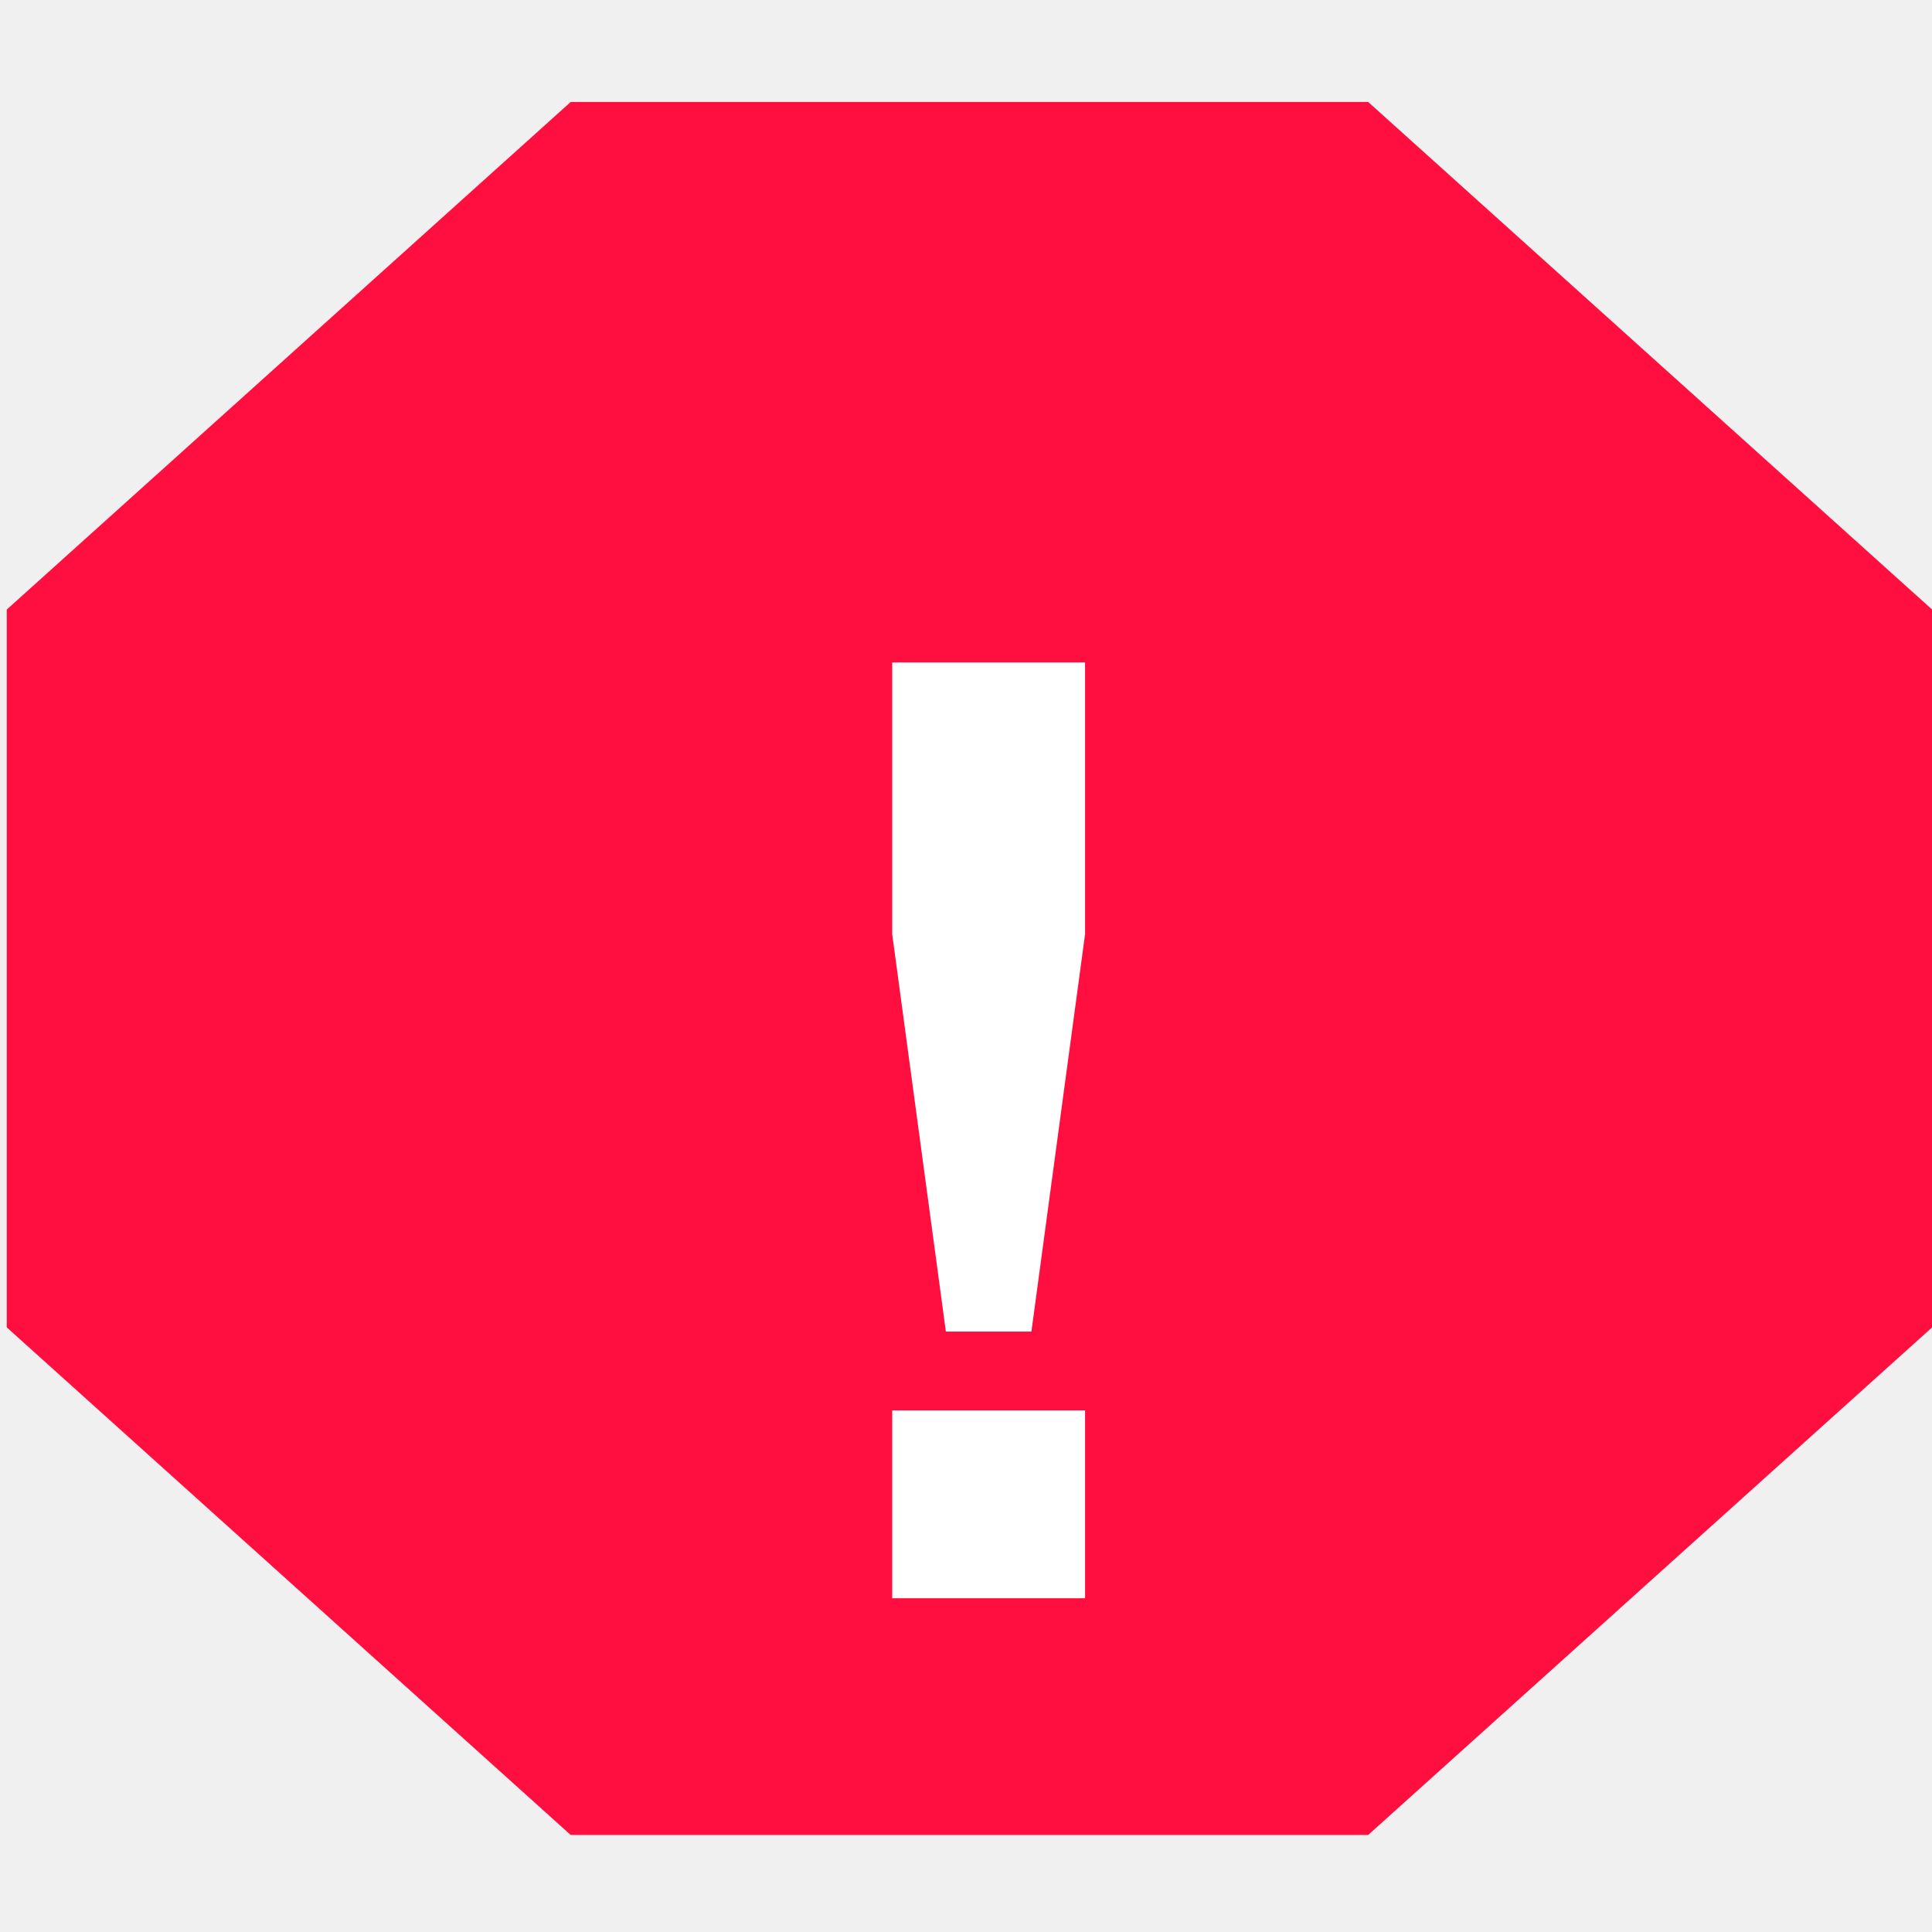
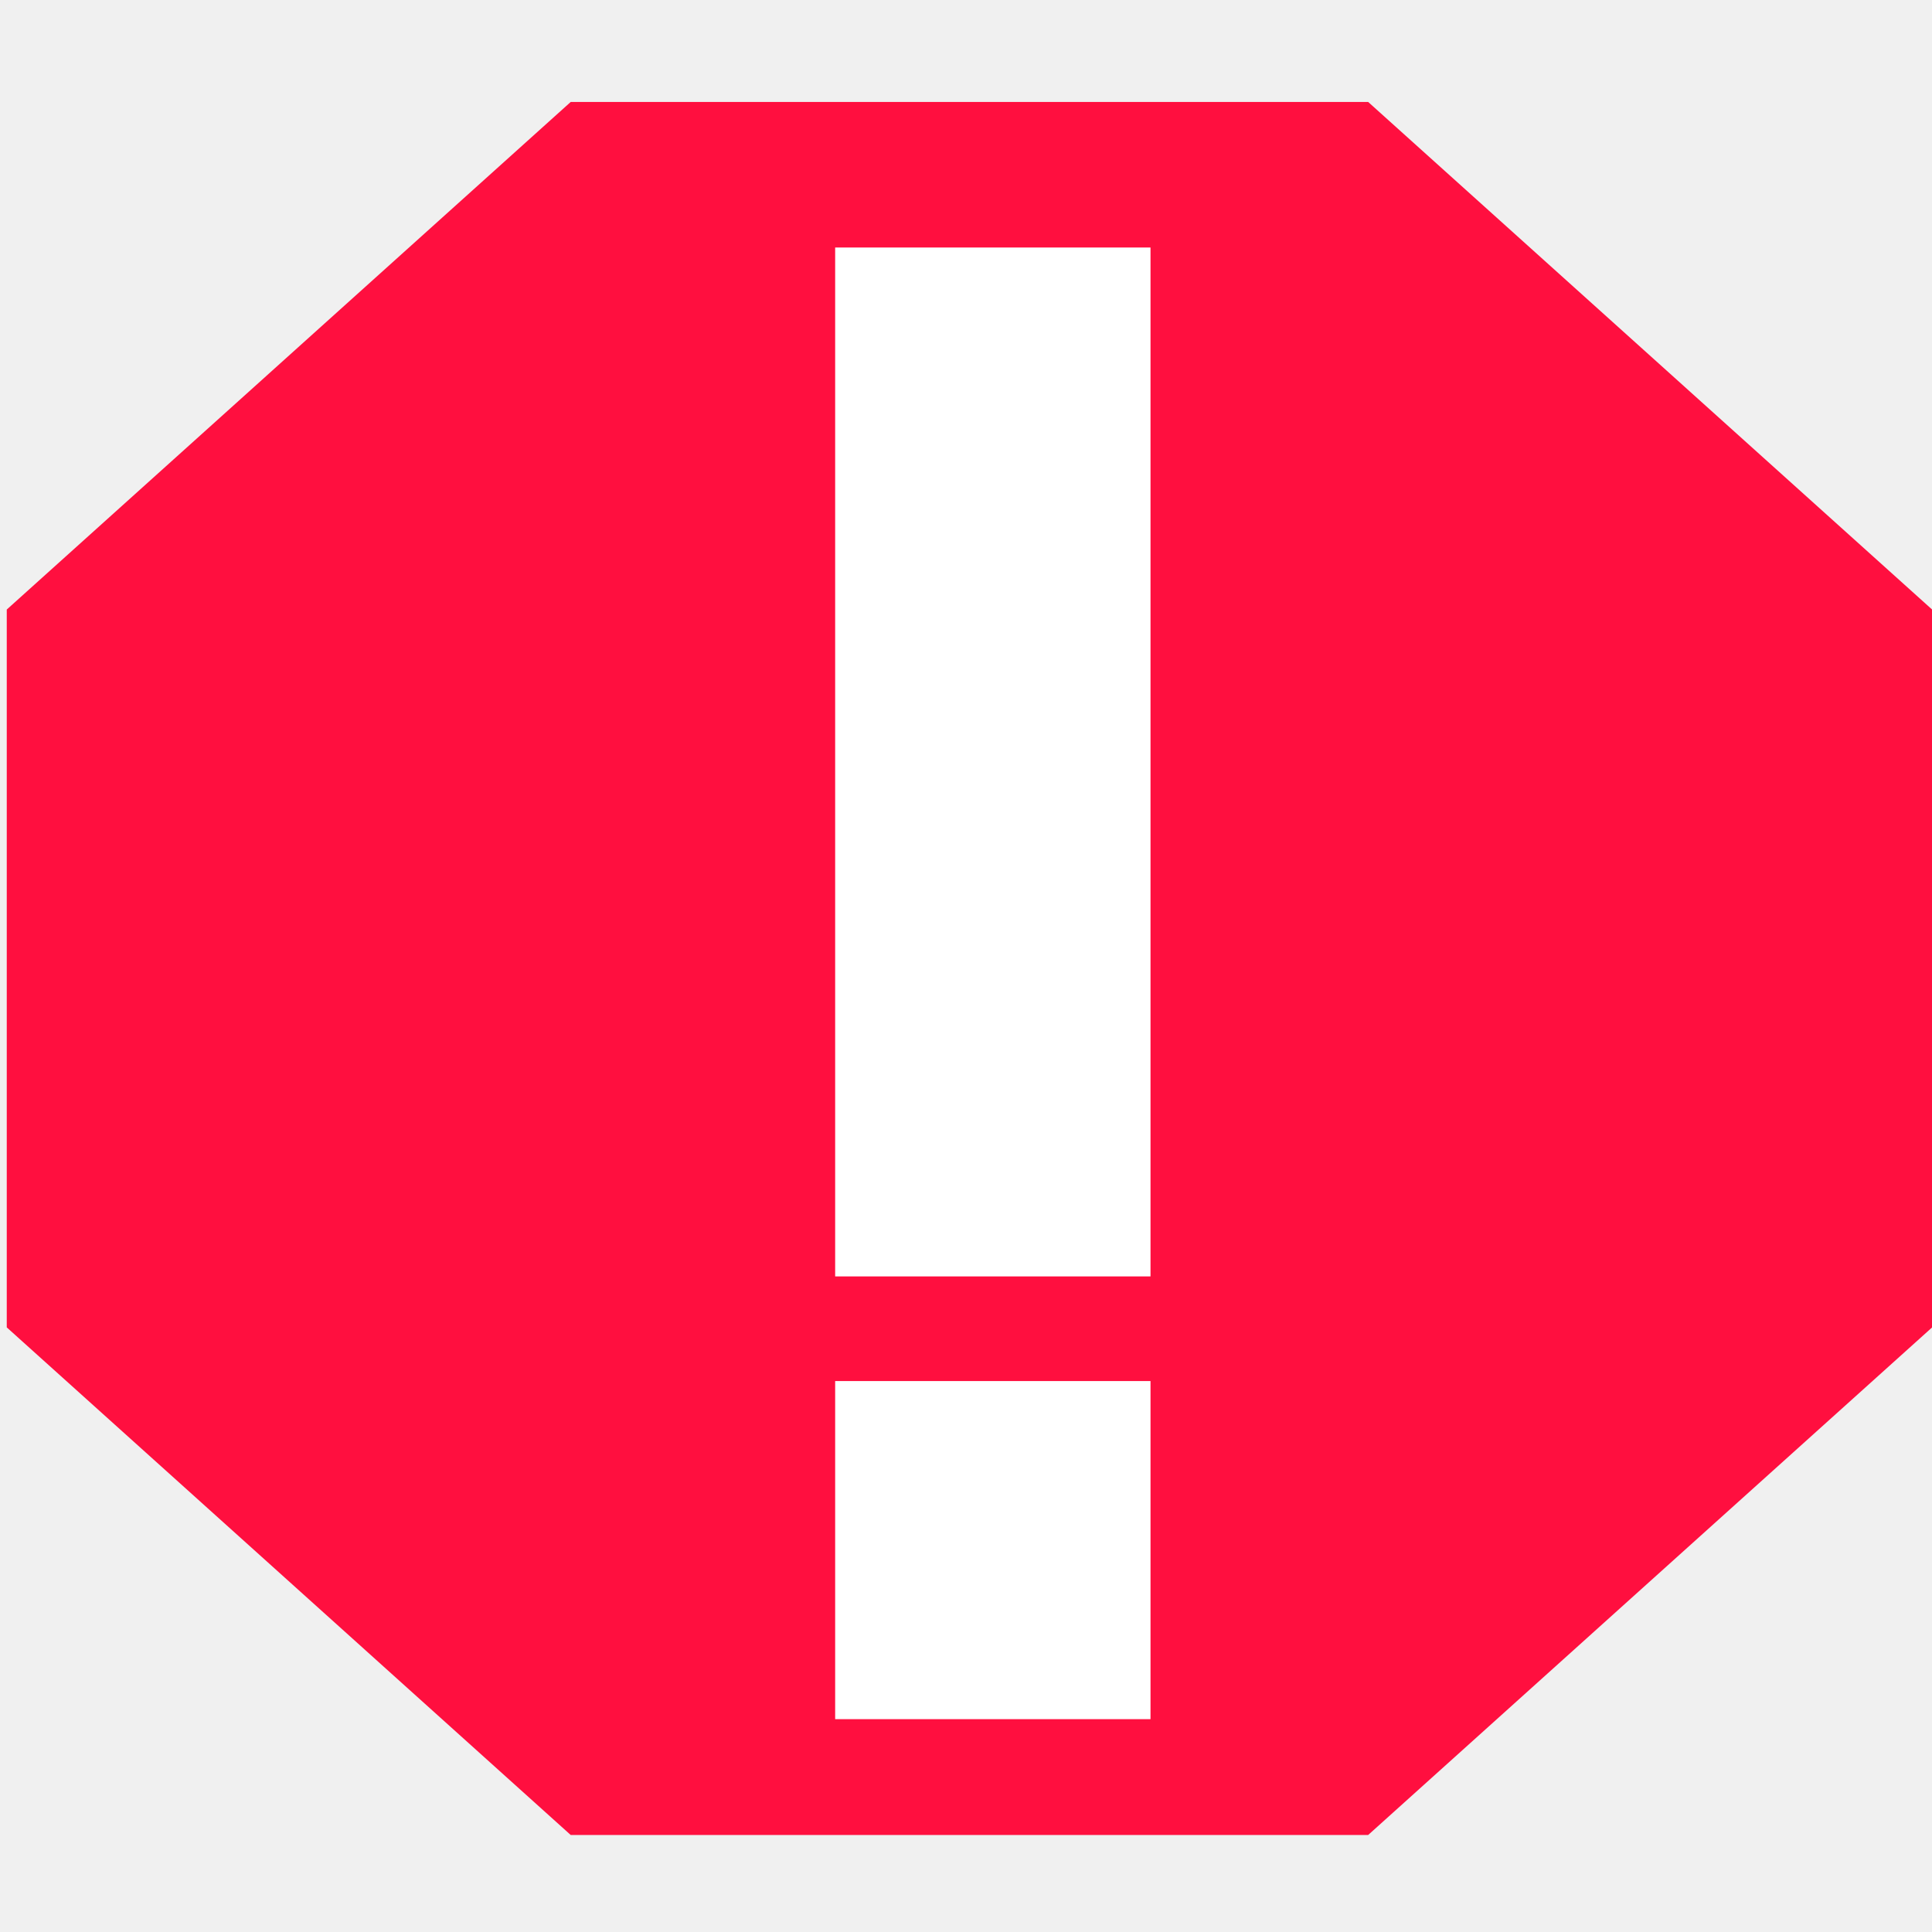
<svg xmlns="http://www.w3.org/2000/svg" width="18" height="18">
  <g>
    <rect height="4.25" width="4.25" y="-1" x="-1" fill="none" id="canvas_background" />
  </g>
  <g>
    <path d="m0.063,5.679l5.254,-4.729l7.43,0l5.254,4.729l0,6.688l-5.254,4.729l-7.43,0l-5.254,-4.729l0,-6.688z" stroke-width="1.5" fill="#ff0f3f" id="svg_1" />
    <text xml:space="preserve" y="-5.42" x="-26.094" text-anchor="start" stroke-width="0" stroke-opacity="null" stroke="null" fill-opacity="null" fill="#ffffff" font-size="24px" font-family="Helvetica,Arial,sans-serif" id="svg_3">!</text>
-     <text xml:space="preserve" y="14.892" x="6.969" text-anchor="start" stroke-width="0" stroke-opacity="null" stroke="null" fill-opacity="null" fill="#ffffff" style="cursor: move; pointer-events: inherit;" font-weight="bold" font-size="NaN" font-family="Helvetica,Arial,sans-serif" id="svg_2">!</text>
+     <rect height="8.086" width="1.438" y="3.056" x="8.531" stroke-width="1.5" stroke="#ffffff" fill="#ffffff" id="svg_5" />
+     <rect height="1.65" width="1.438" y="13.617" x="8.531" stroke-width="1.5" stroke="#ffffff" fill="#ffffff" id="svg_6" />
  </g>
</svg>
